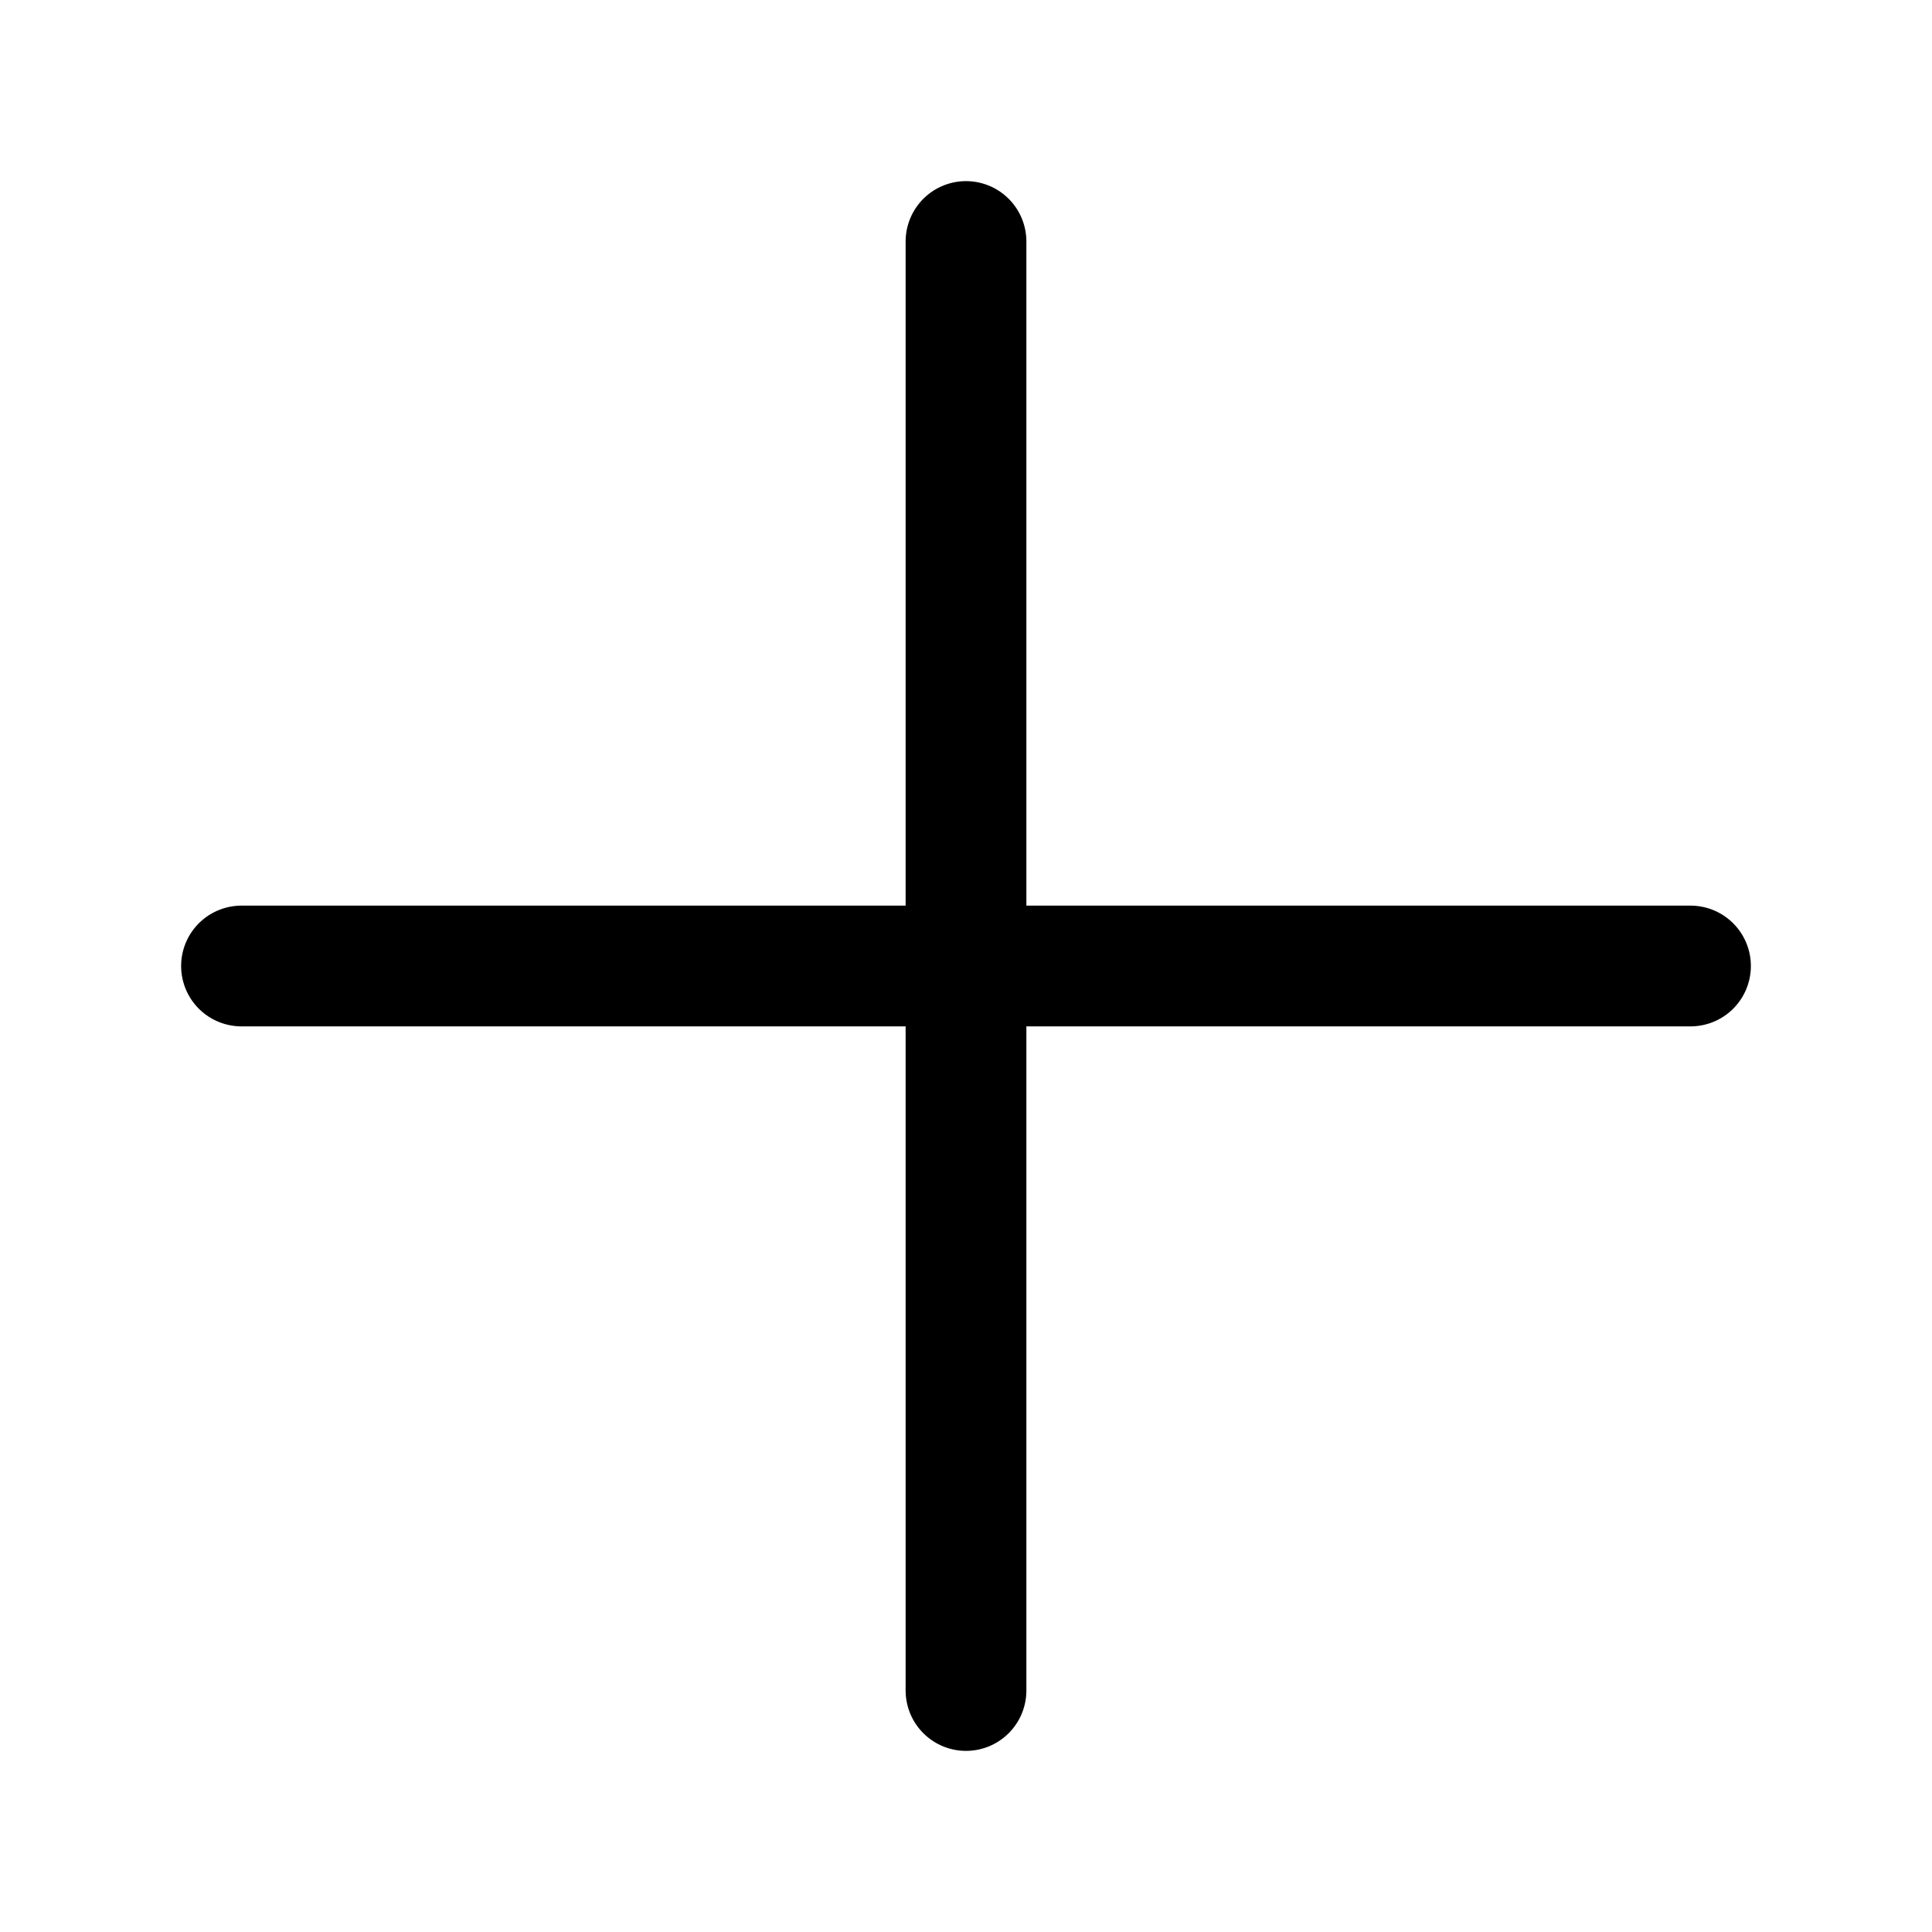
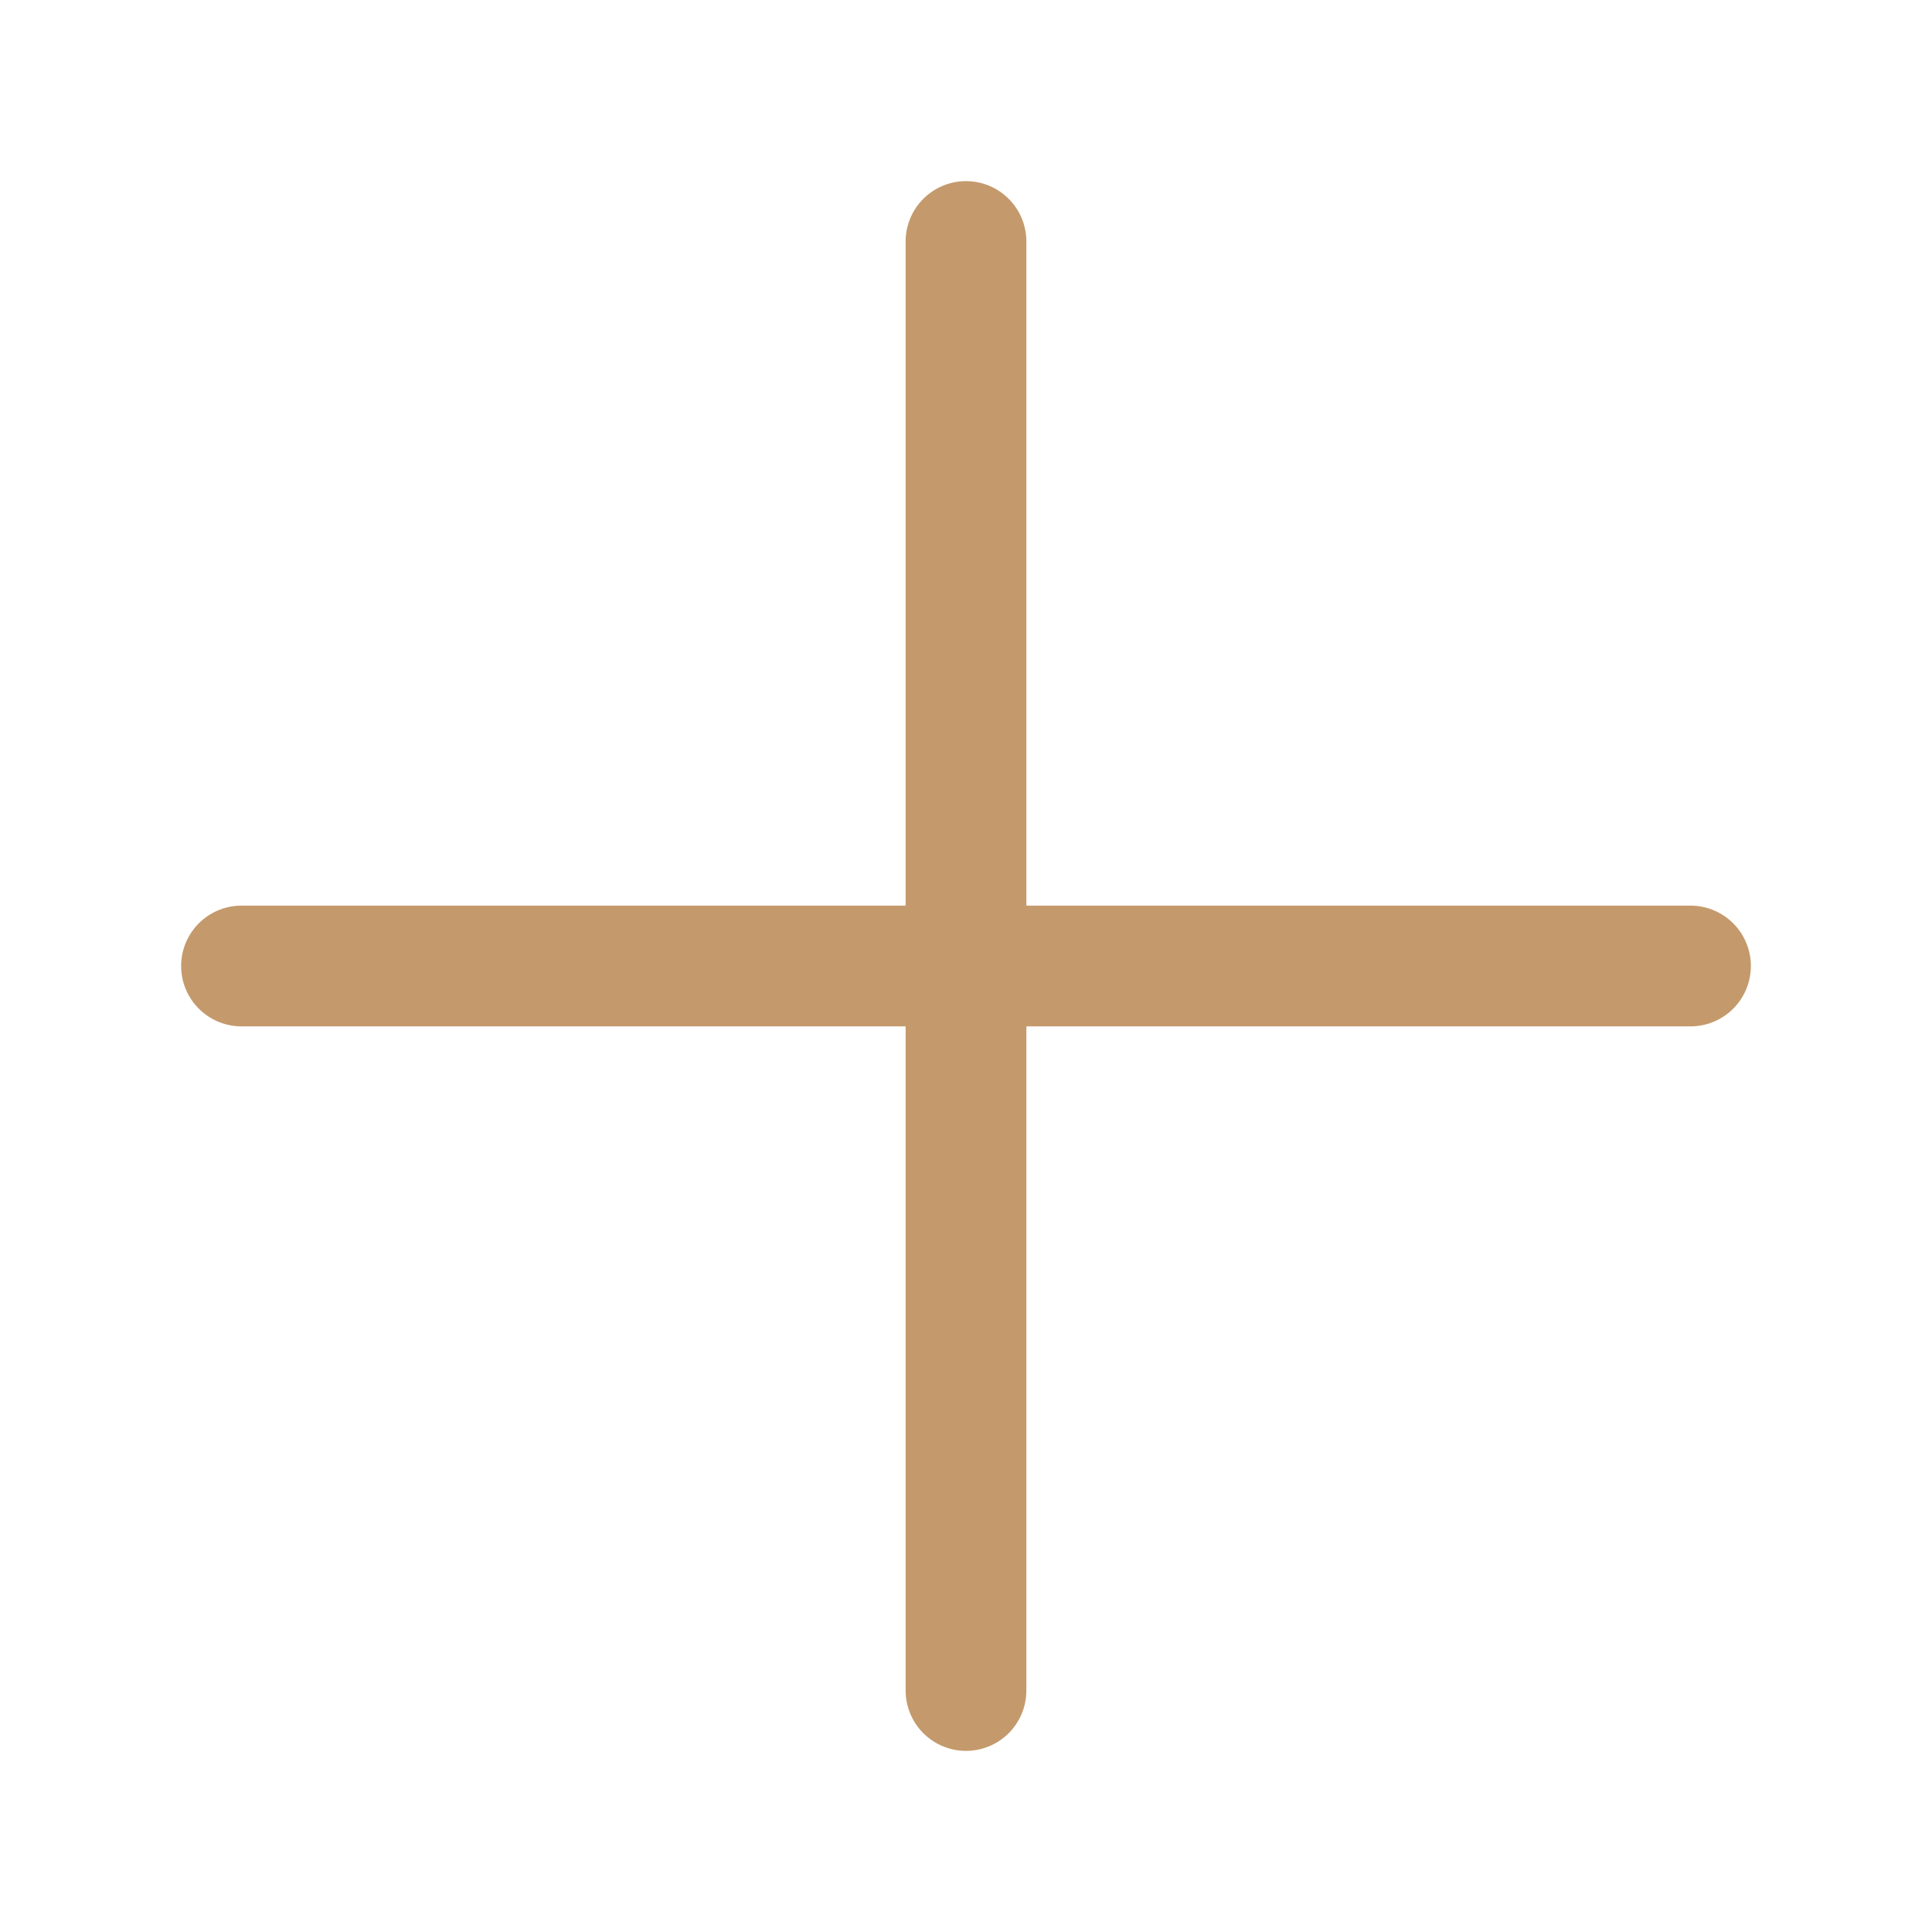
- <svg xmlns="http://www.w3.org/2000/svg" width="24" height="24" viewBox="0 0 24 24" fill="none" stroke="currentColor" stroke-width="1.5" stroke-linecap="round" stroke-linejoin="round">
+ <svg xmlns="http://www.w3.org/2000/svg" width="24" height="24" viewBox="0 0 24 24" fill="none" stroke="#C49A6C" stroke-width="1.5" stroke-linecap="round" stroke-linejoin="round">
  <path d="M3 12h18" />
  <path d="M12 3v18" />
</svg>
